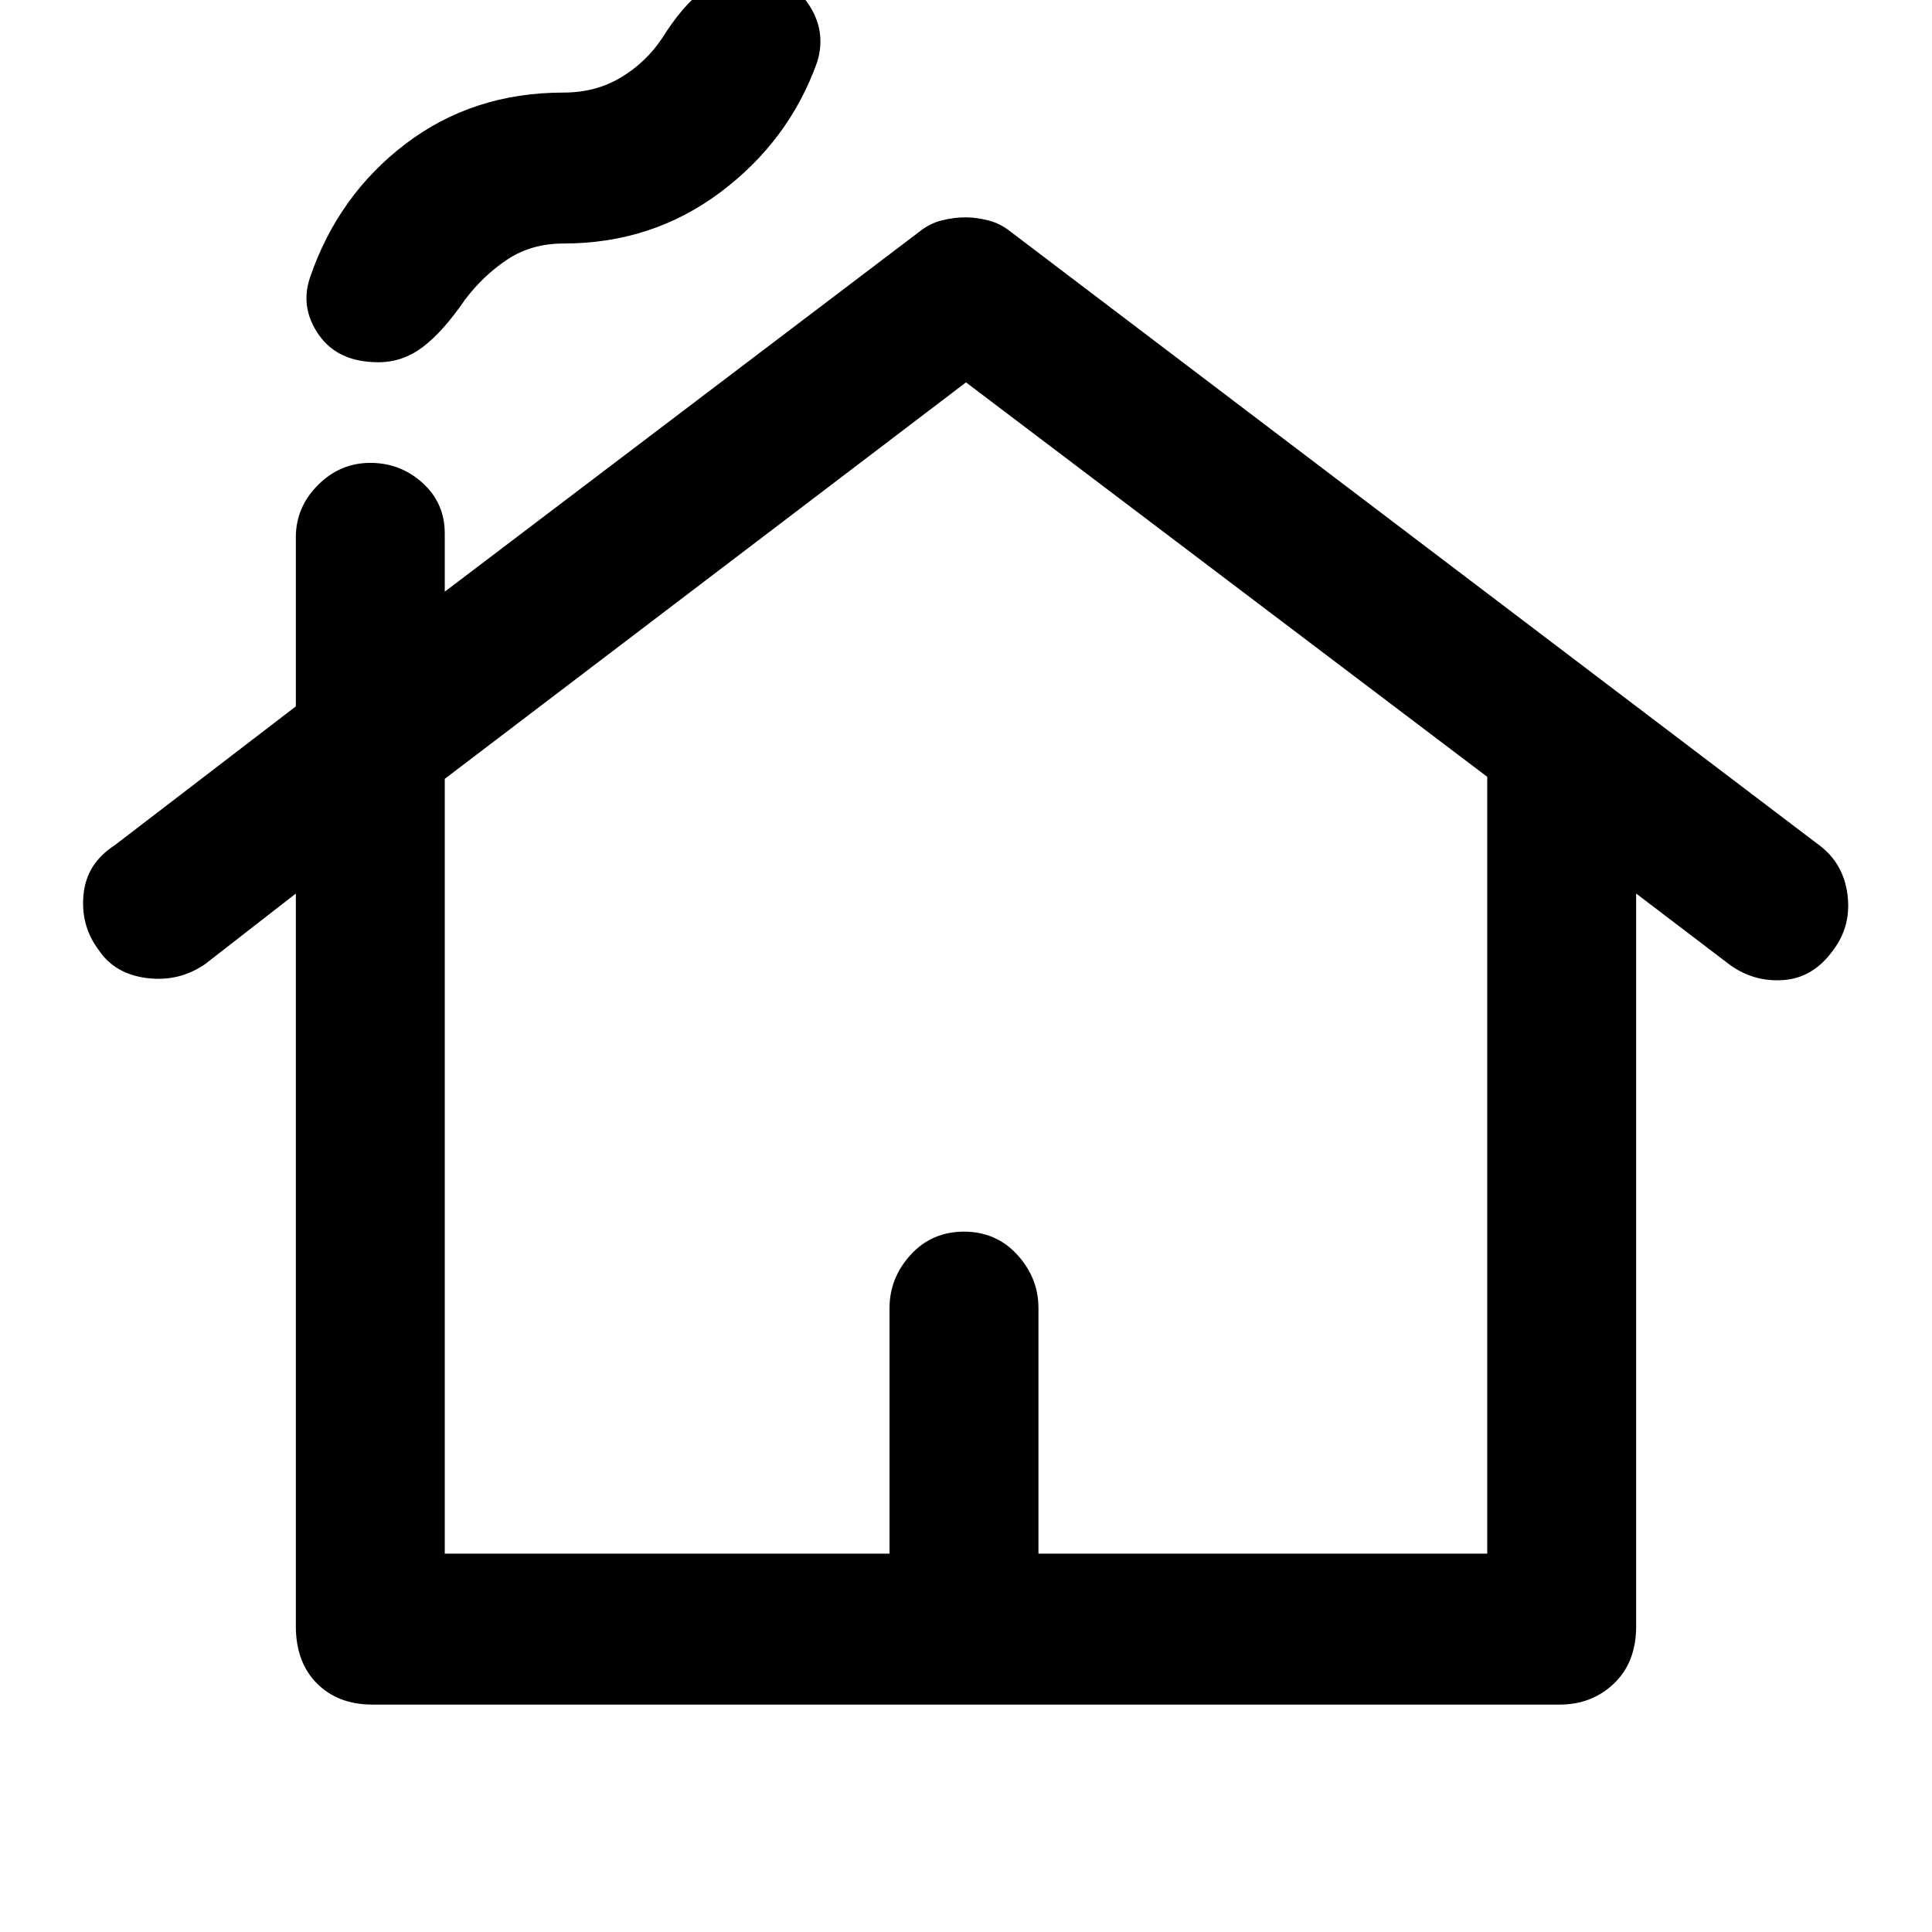
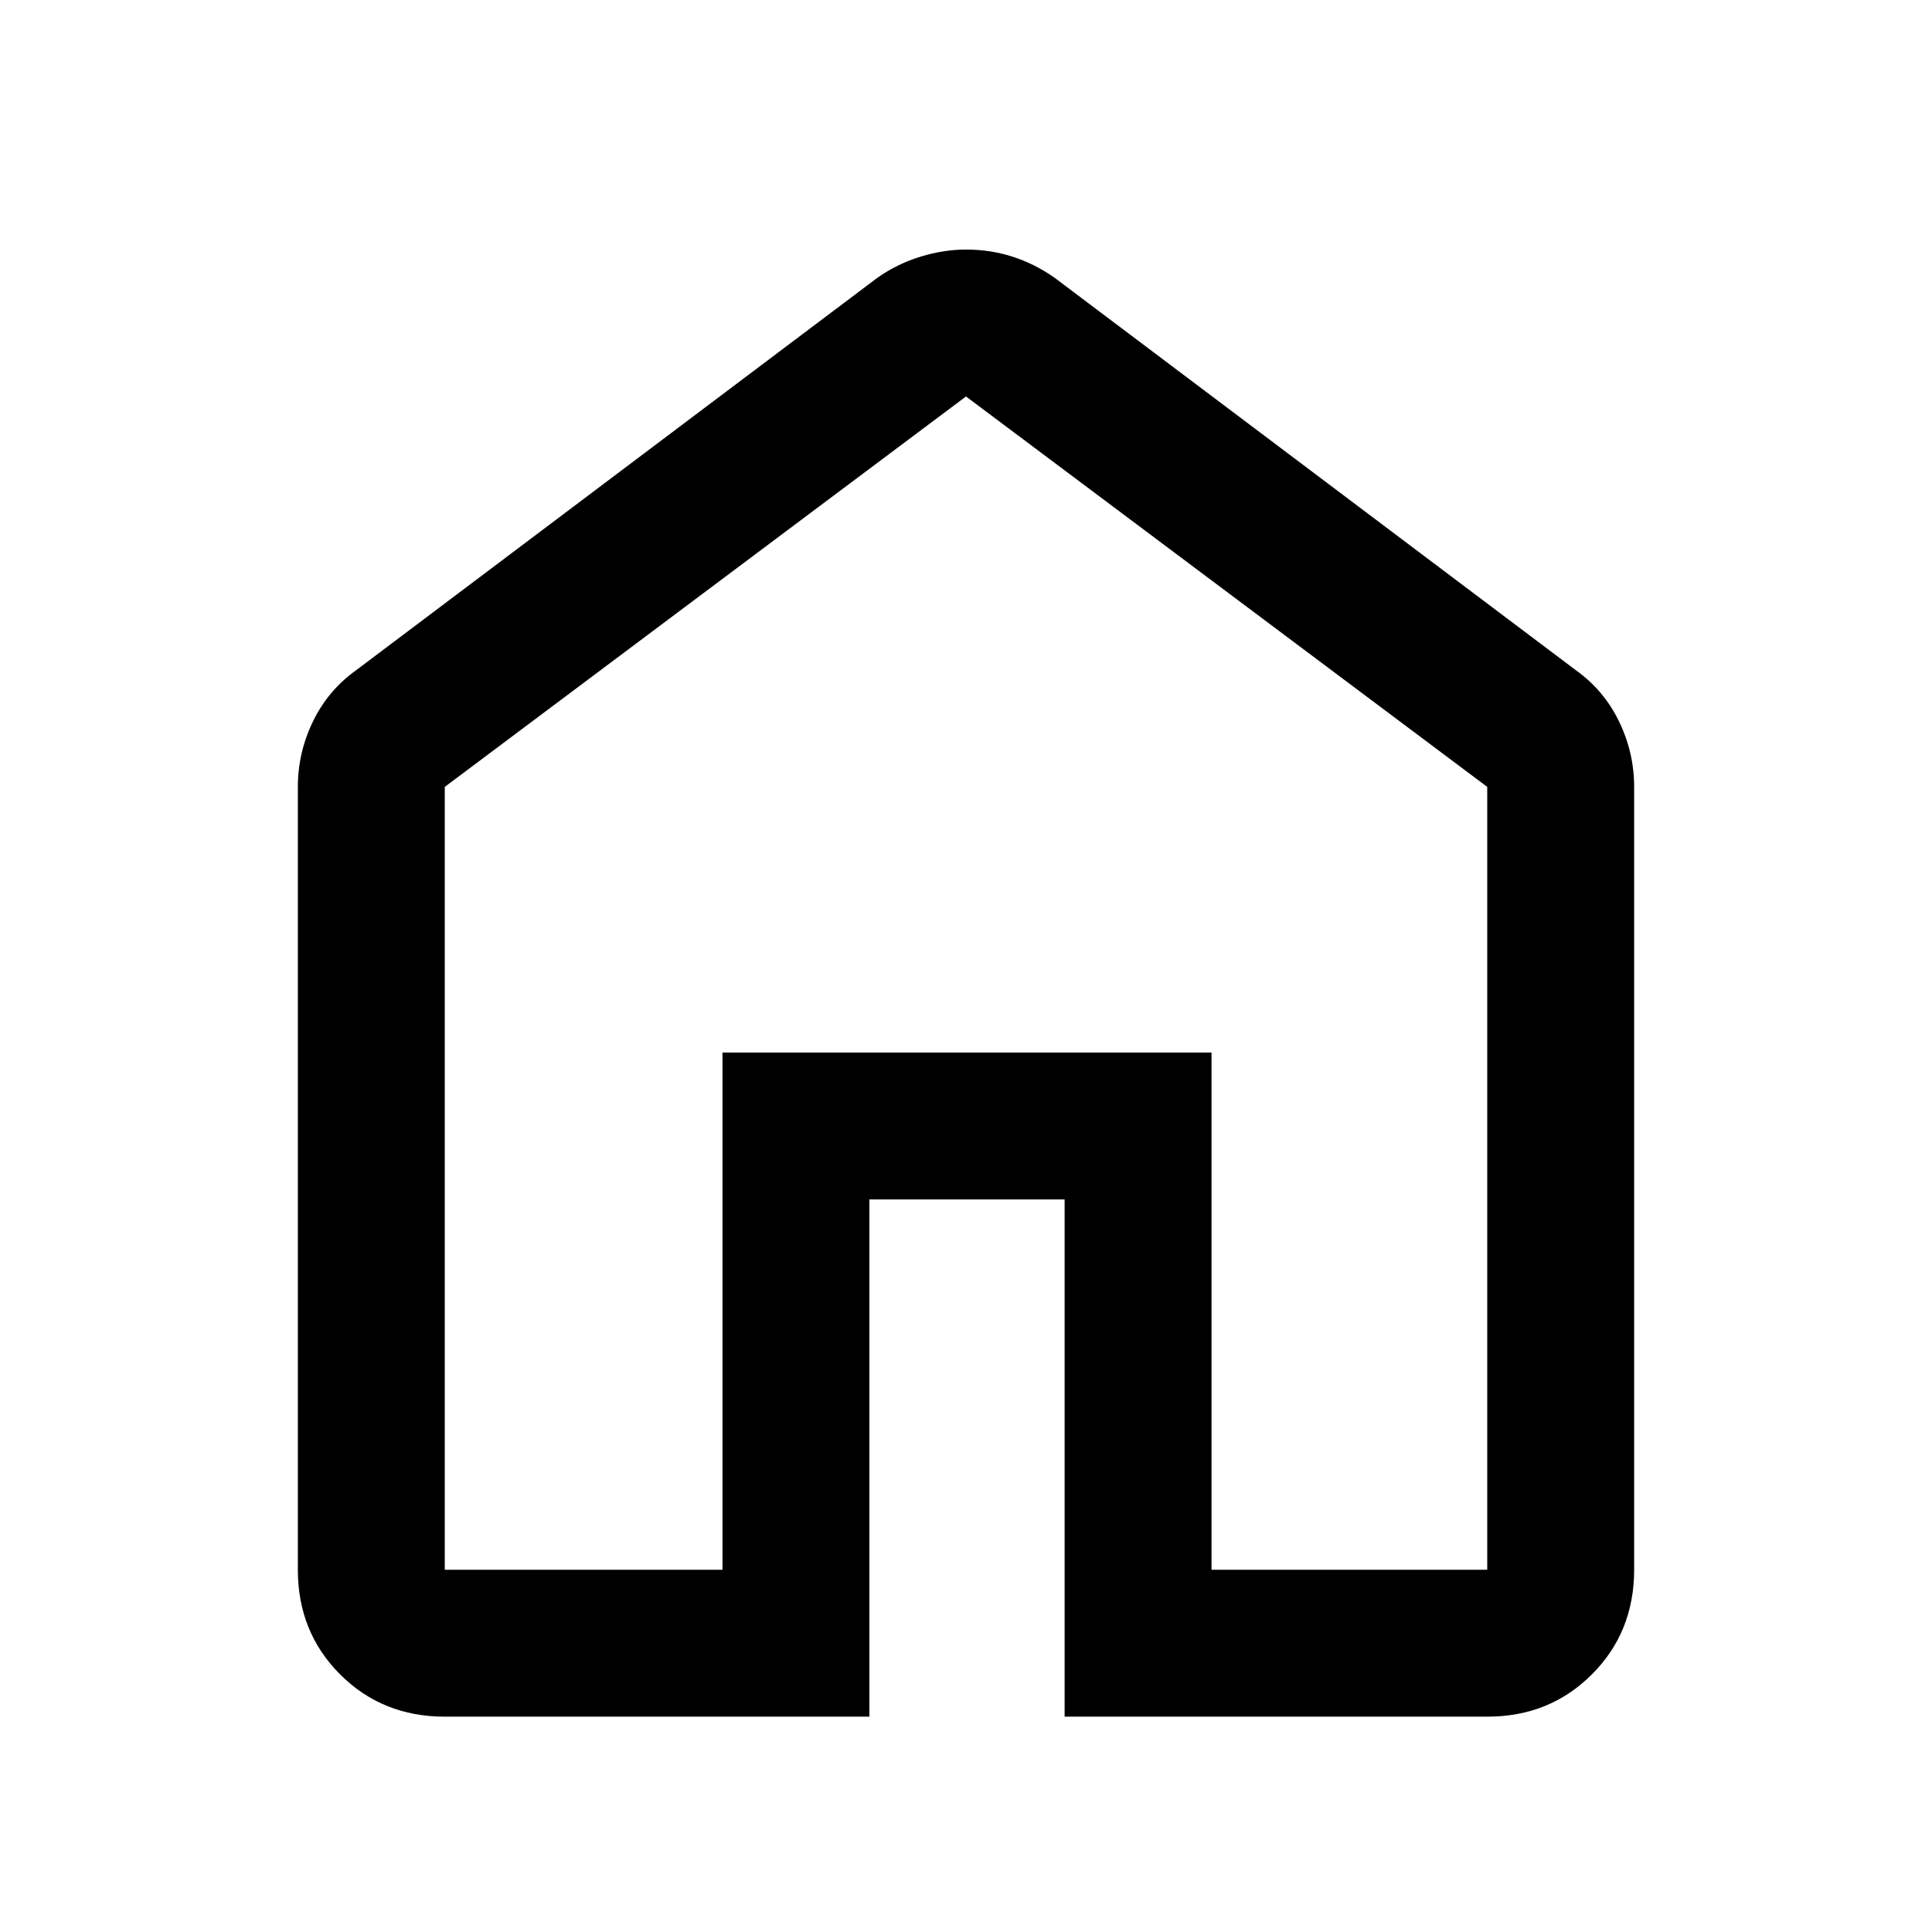
<svg xmlns="http://www.w3.org/2000/svg" height="48" width="48">
-   <path d="M9.25 42.35q-.85 0-1.375-.525T7.35 40.4V22.2L5.1 23.95q-.65.45-1.45.35-.8-.1-1.2-.7-.45-.6-.375-1.375.075-.775.775-1.225l4.5-3.45v-4.2q0-.75.55-1.3t1.3-.55q.75 0 1.3.5t.55 1.25v1.45l11.8-8.95q.25-.2.55-.275.3-.075.6-.075.25 0 .55.075.3.075.55.275L45.2 21q.6.45.7 1.225.1.775-.35 1.375-.5.7-1.25.75-.75.05-1.35-.4l-2.3-1.75v18.2q0 .9-.55 1.425t-1.35.525Zm1.8-3.75H22.1v-6.1q0-.75.525-1.325t1.325-.575q.8 0 1.325.575.525.575.525 1.325v6.1h11.15V19.3L24 9.5l-12.95 9.85ZM9.4 9q-1 0-1.475-.675Q7.45 7.65 7.7 6.9q.7-2.05 2.375-3.325Q11.75 2.3 14 2.3q.8 0 1.425-.375T16.45.95q.5-.8 1.025-1.2.525-.4 1.175-.4.9 0 1.4.7.5.7.25 1.5-.7 1.95-2.4 3.225Q16.2 6.05 14 6.05q-.8 0-1.4.4-.6.4-1.05 1-.55.8-1.05 1.175T9.4 9Zm1.65 29.6h25.9-25.9Z" />
+   <path d="M11.05 39h6.9V26.15H30.1V39h6.85V19.55L24 9.85l-12.95 9.7Zm0 3.65q-1.55 0-2.6-1.05T7.4 39V19.55q0-.85.375-1.625T8.85 16.65L21.8 6.9q.5-.35 1.075-.525Q23.45 6.2 24 6.2q.6 0 1.15.175.55.175 1.05.525l12.95 9.75q.7.5 1.075 1.275.375.775.375 1.625V39q0 1.55-1.05 2.6t-2.6 1.05h-10.5V29.8H21.6v12.85ZM24 24.4Z" />
</svg>
